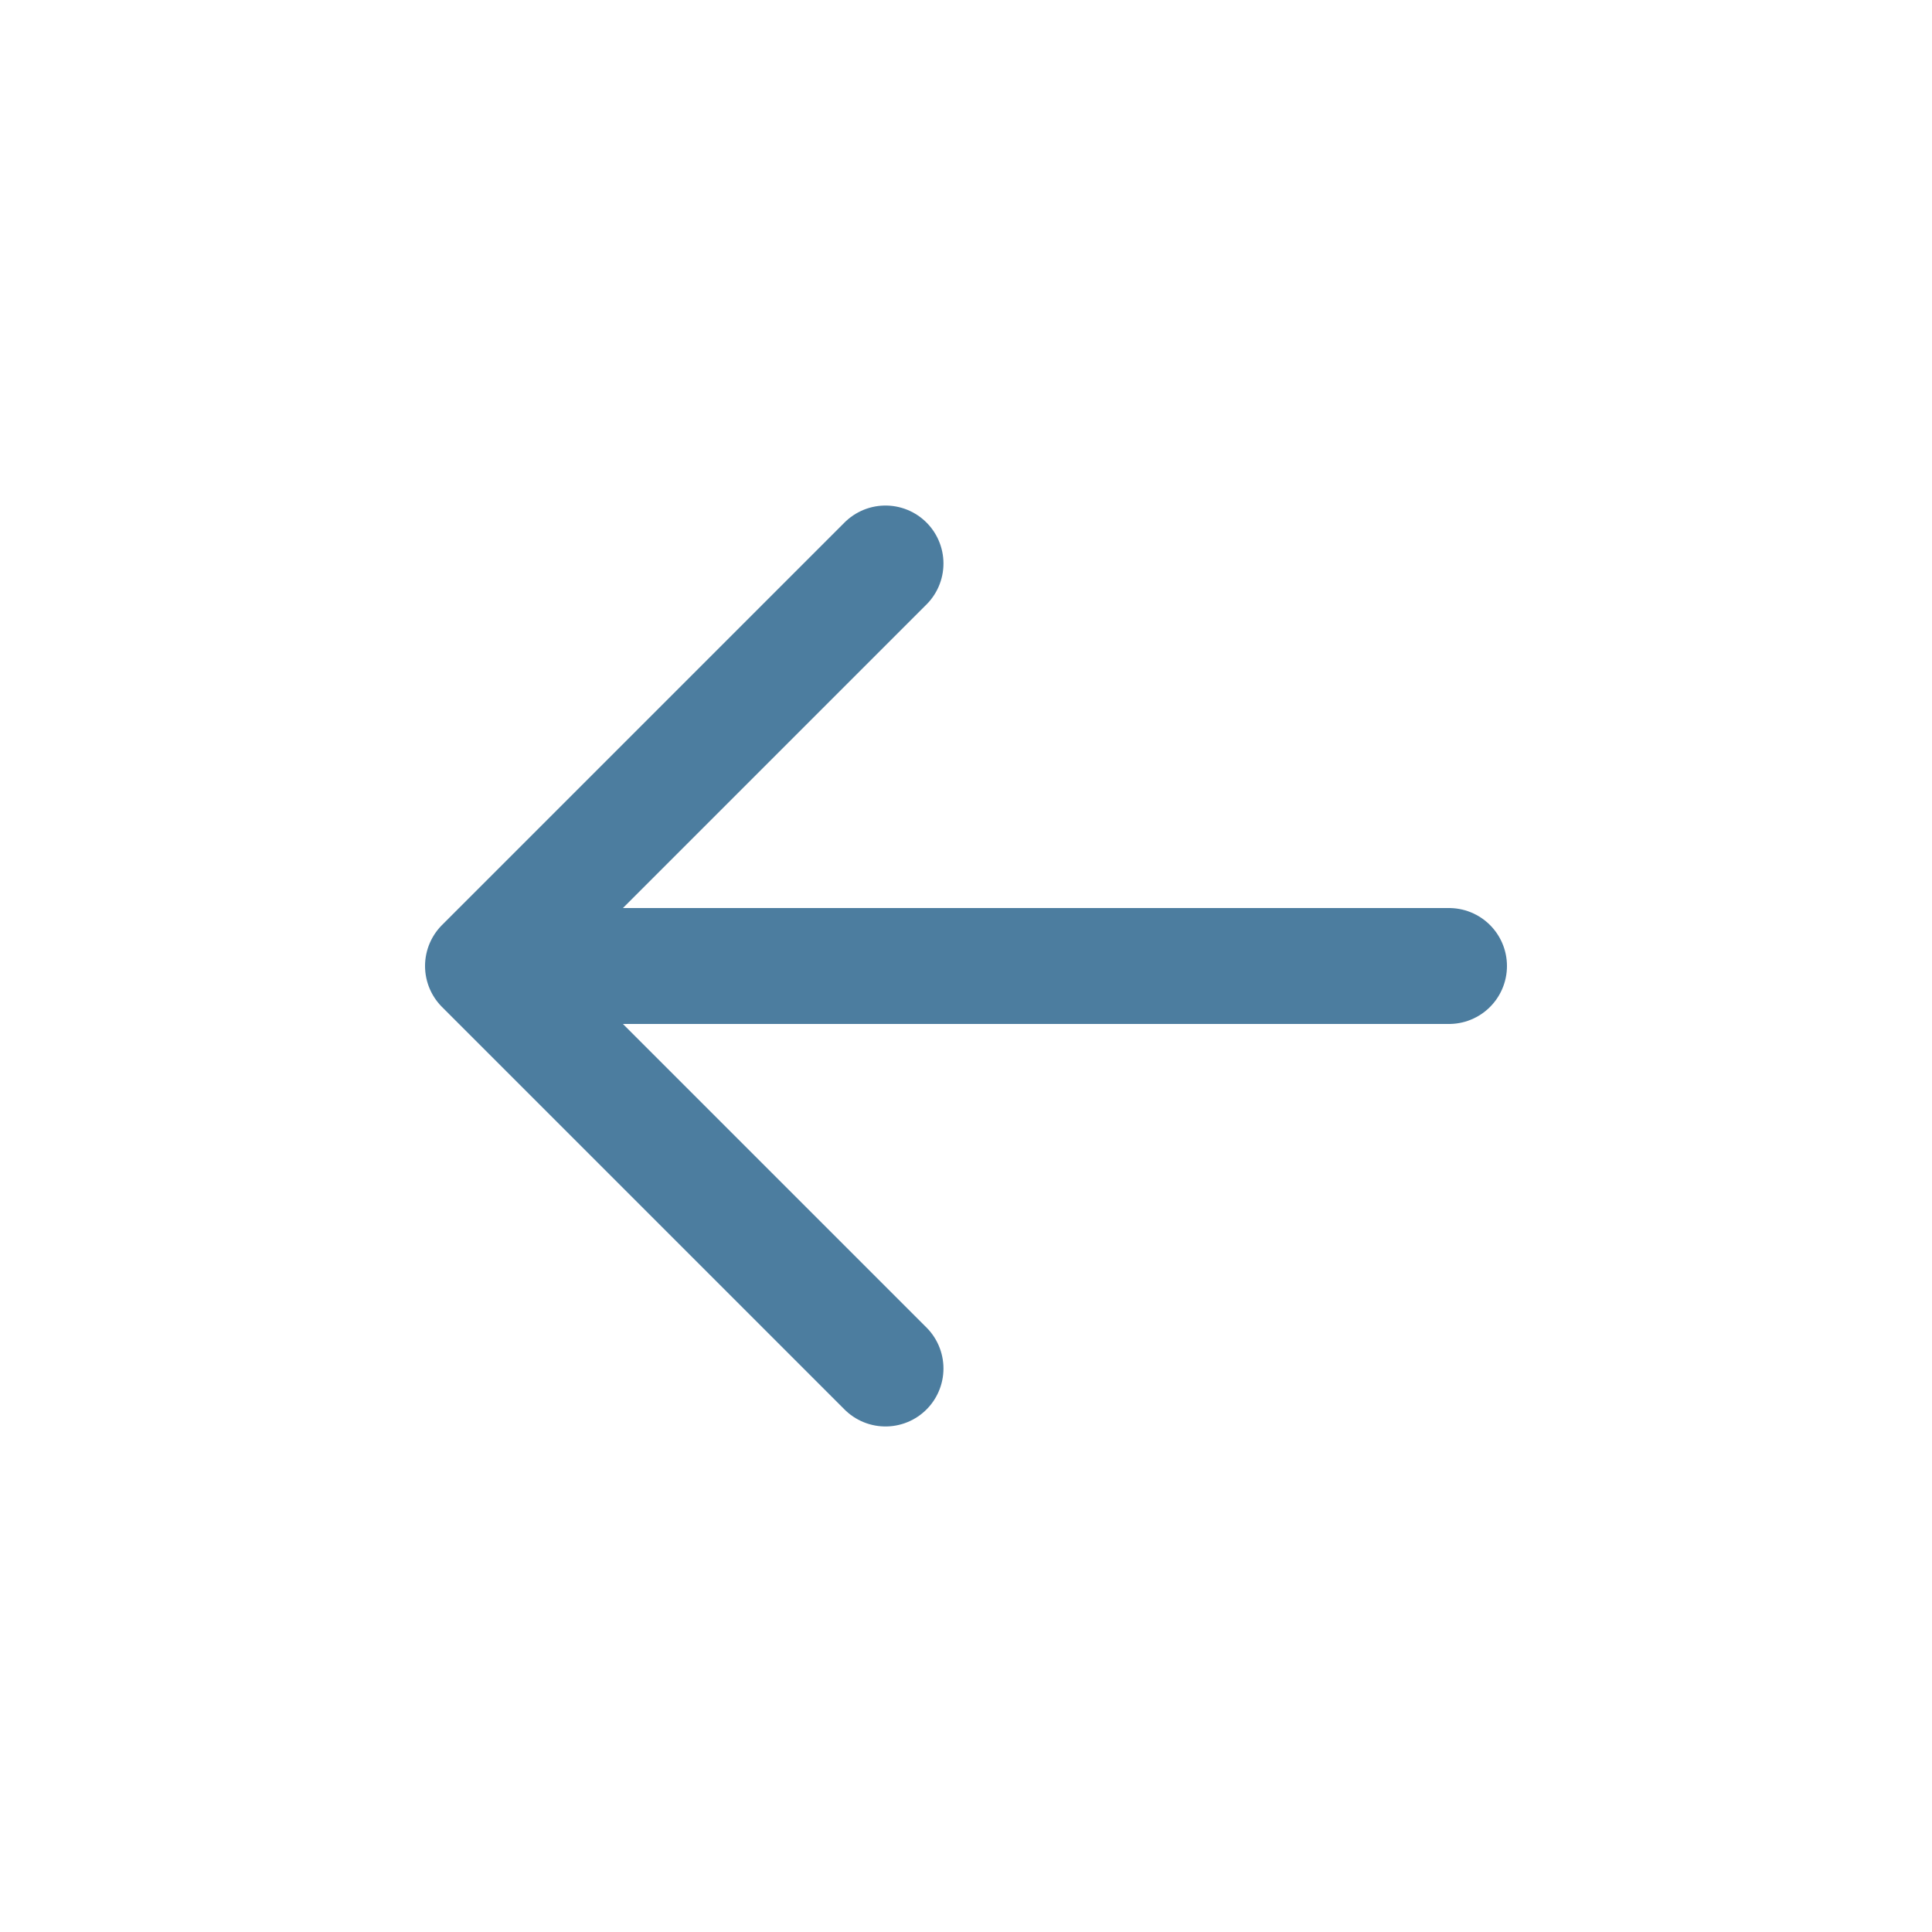
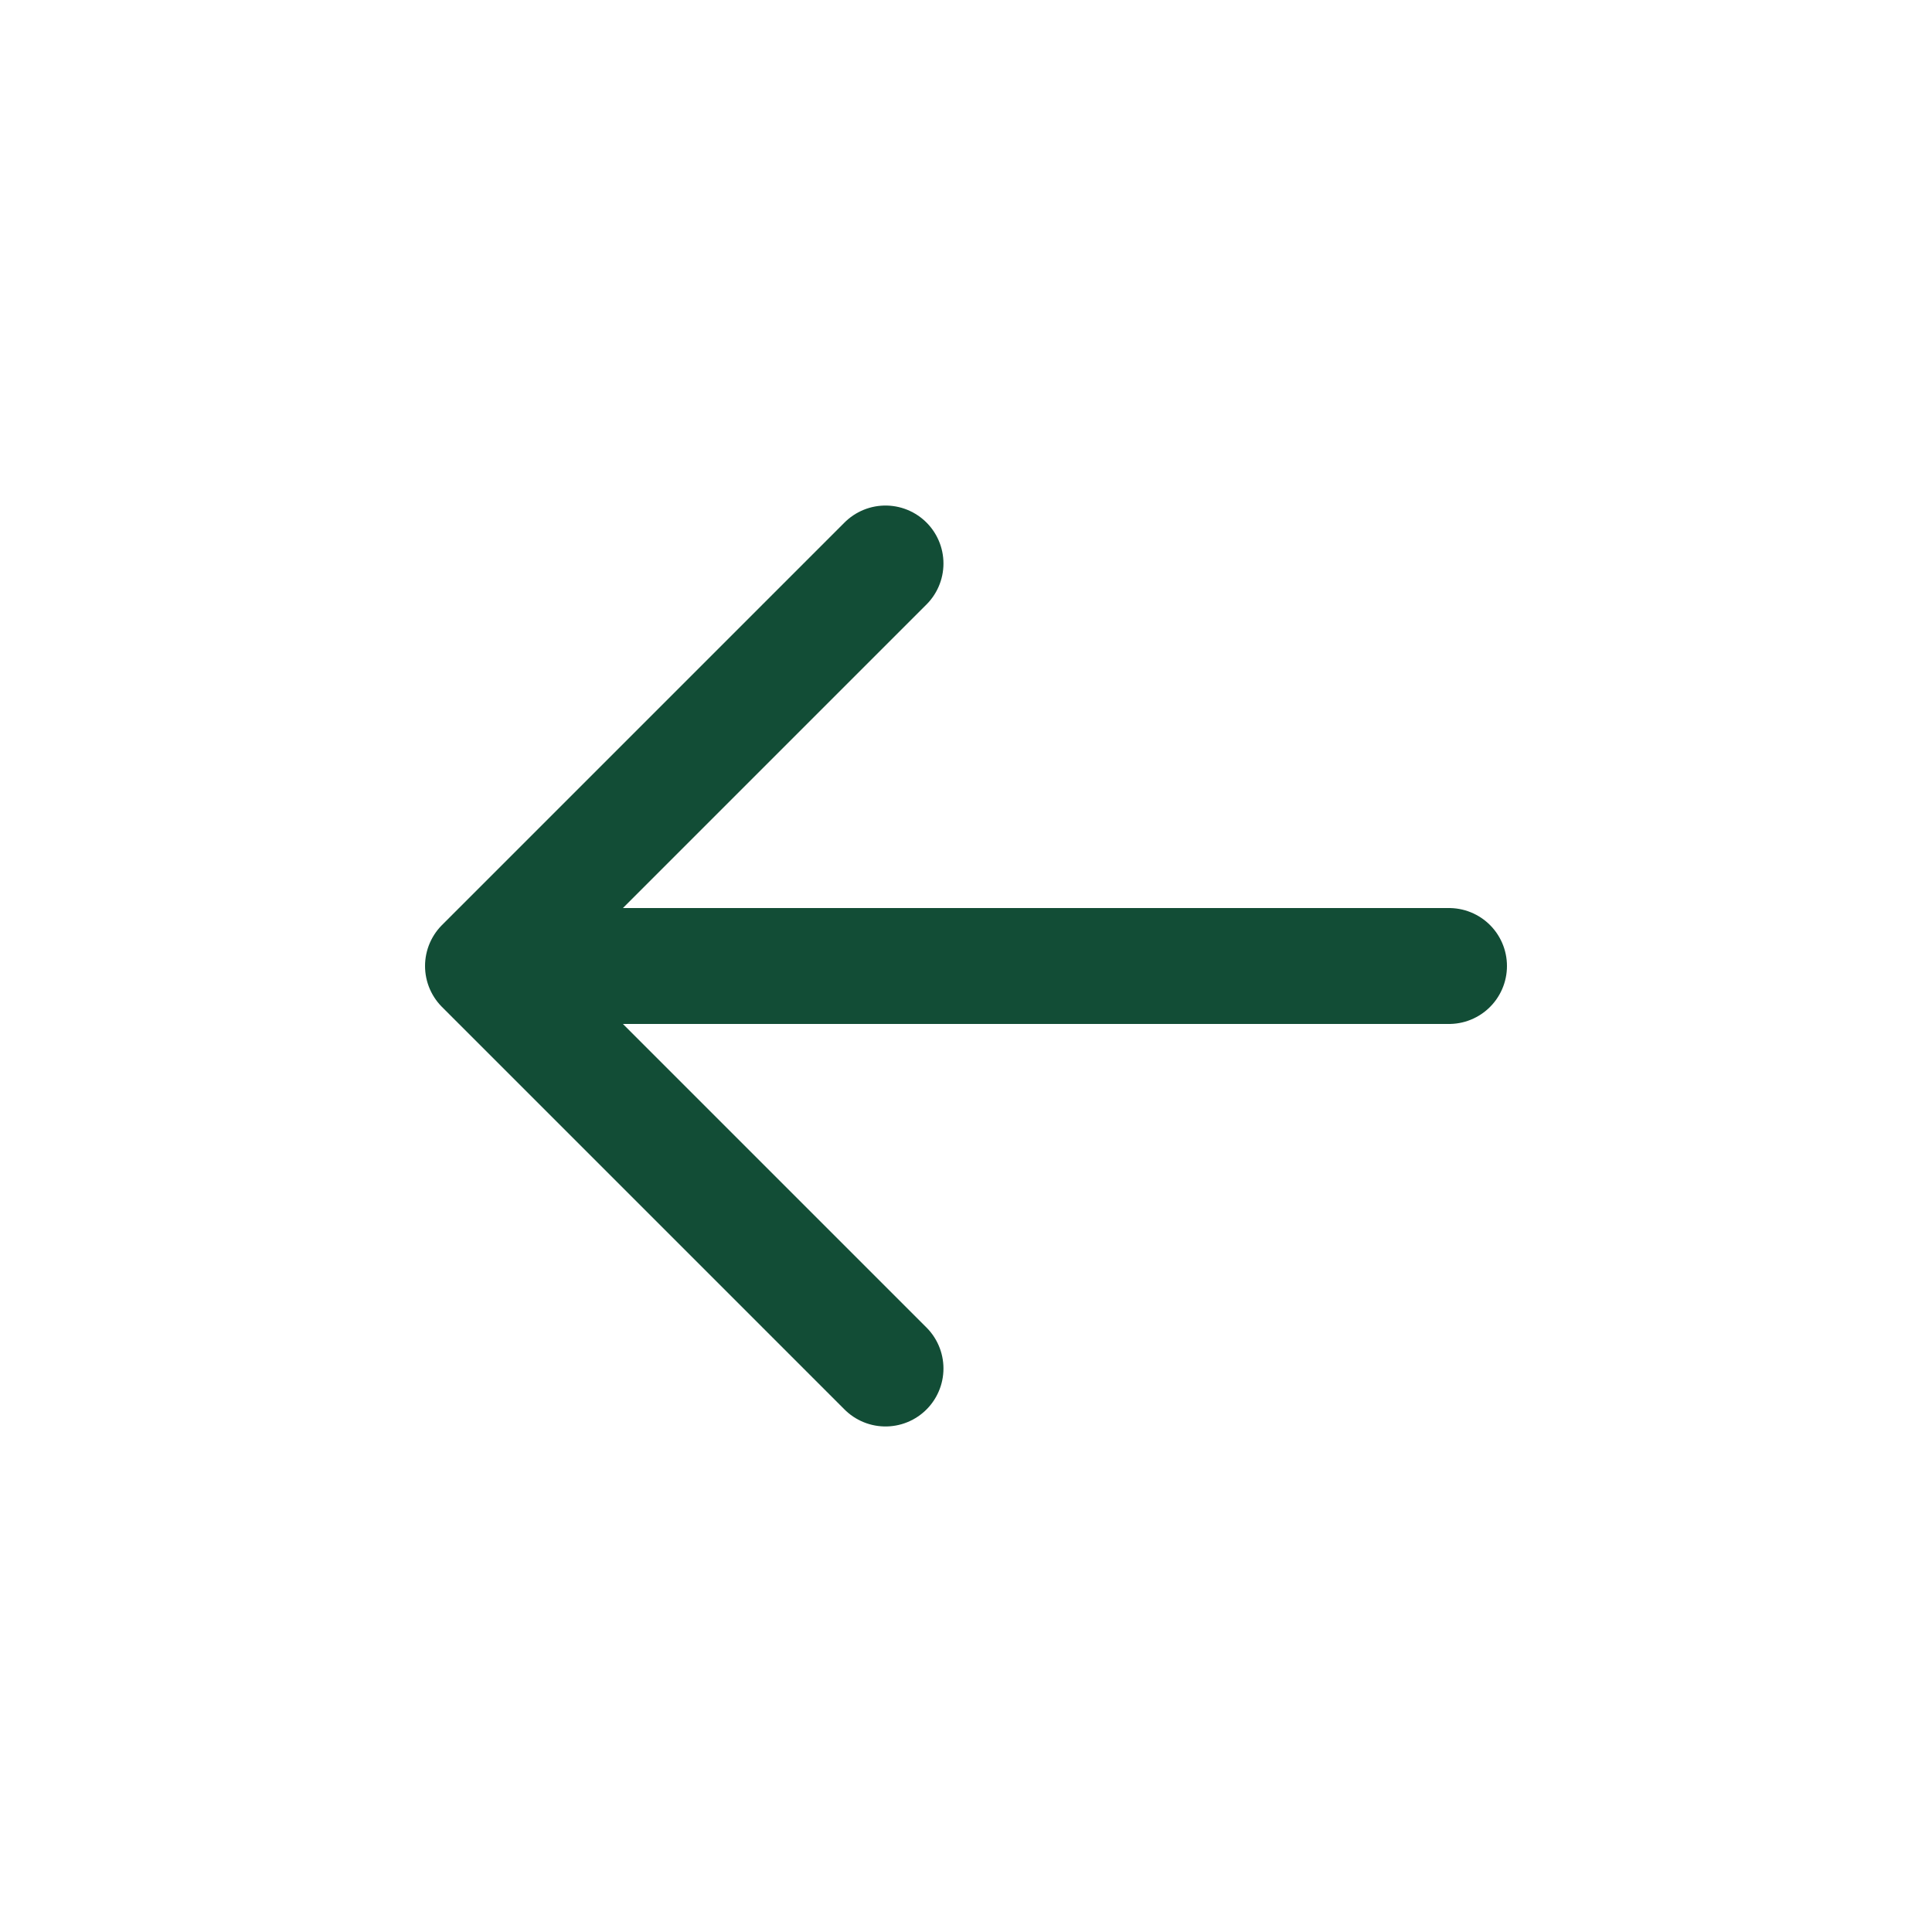
<svg xmlns="http://www.w3.org/2000/svg" width="800px" height="800px" viewBox="0 0 24 24" fill="none">
  <g id="SVGRepo_bgCarrier" stroke-width="0" />
  <g id="SVGRepo_tracerCarrier" stroke-linecap="round" stroke-linejoin="round" />
  <g id="SVGRepo_iconCarrier">
-     <path d="M6 12H18M6 12L11 7M6 12L11 17" stroke="#4c7d9f" stroke-width="1.44" stroke-linecap="round" stroke-linejoin="round" />
+     <path d="M6 12H18M6 12L11 7M6 12L11 17" stroke="#124D36" stroke-width="1.44" stroke-linecap="round" stroke-linejoin="round" />
  </g>
</svg>
